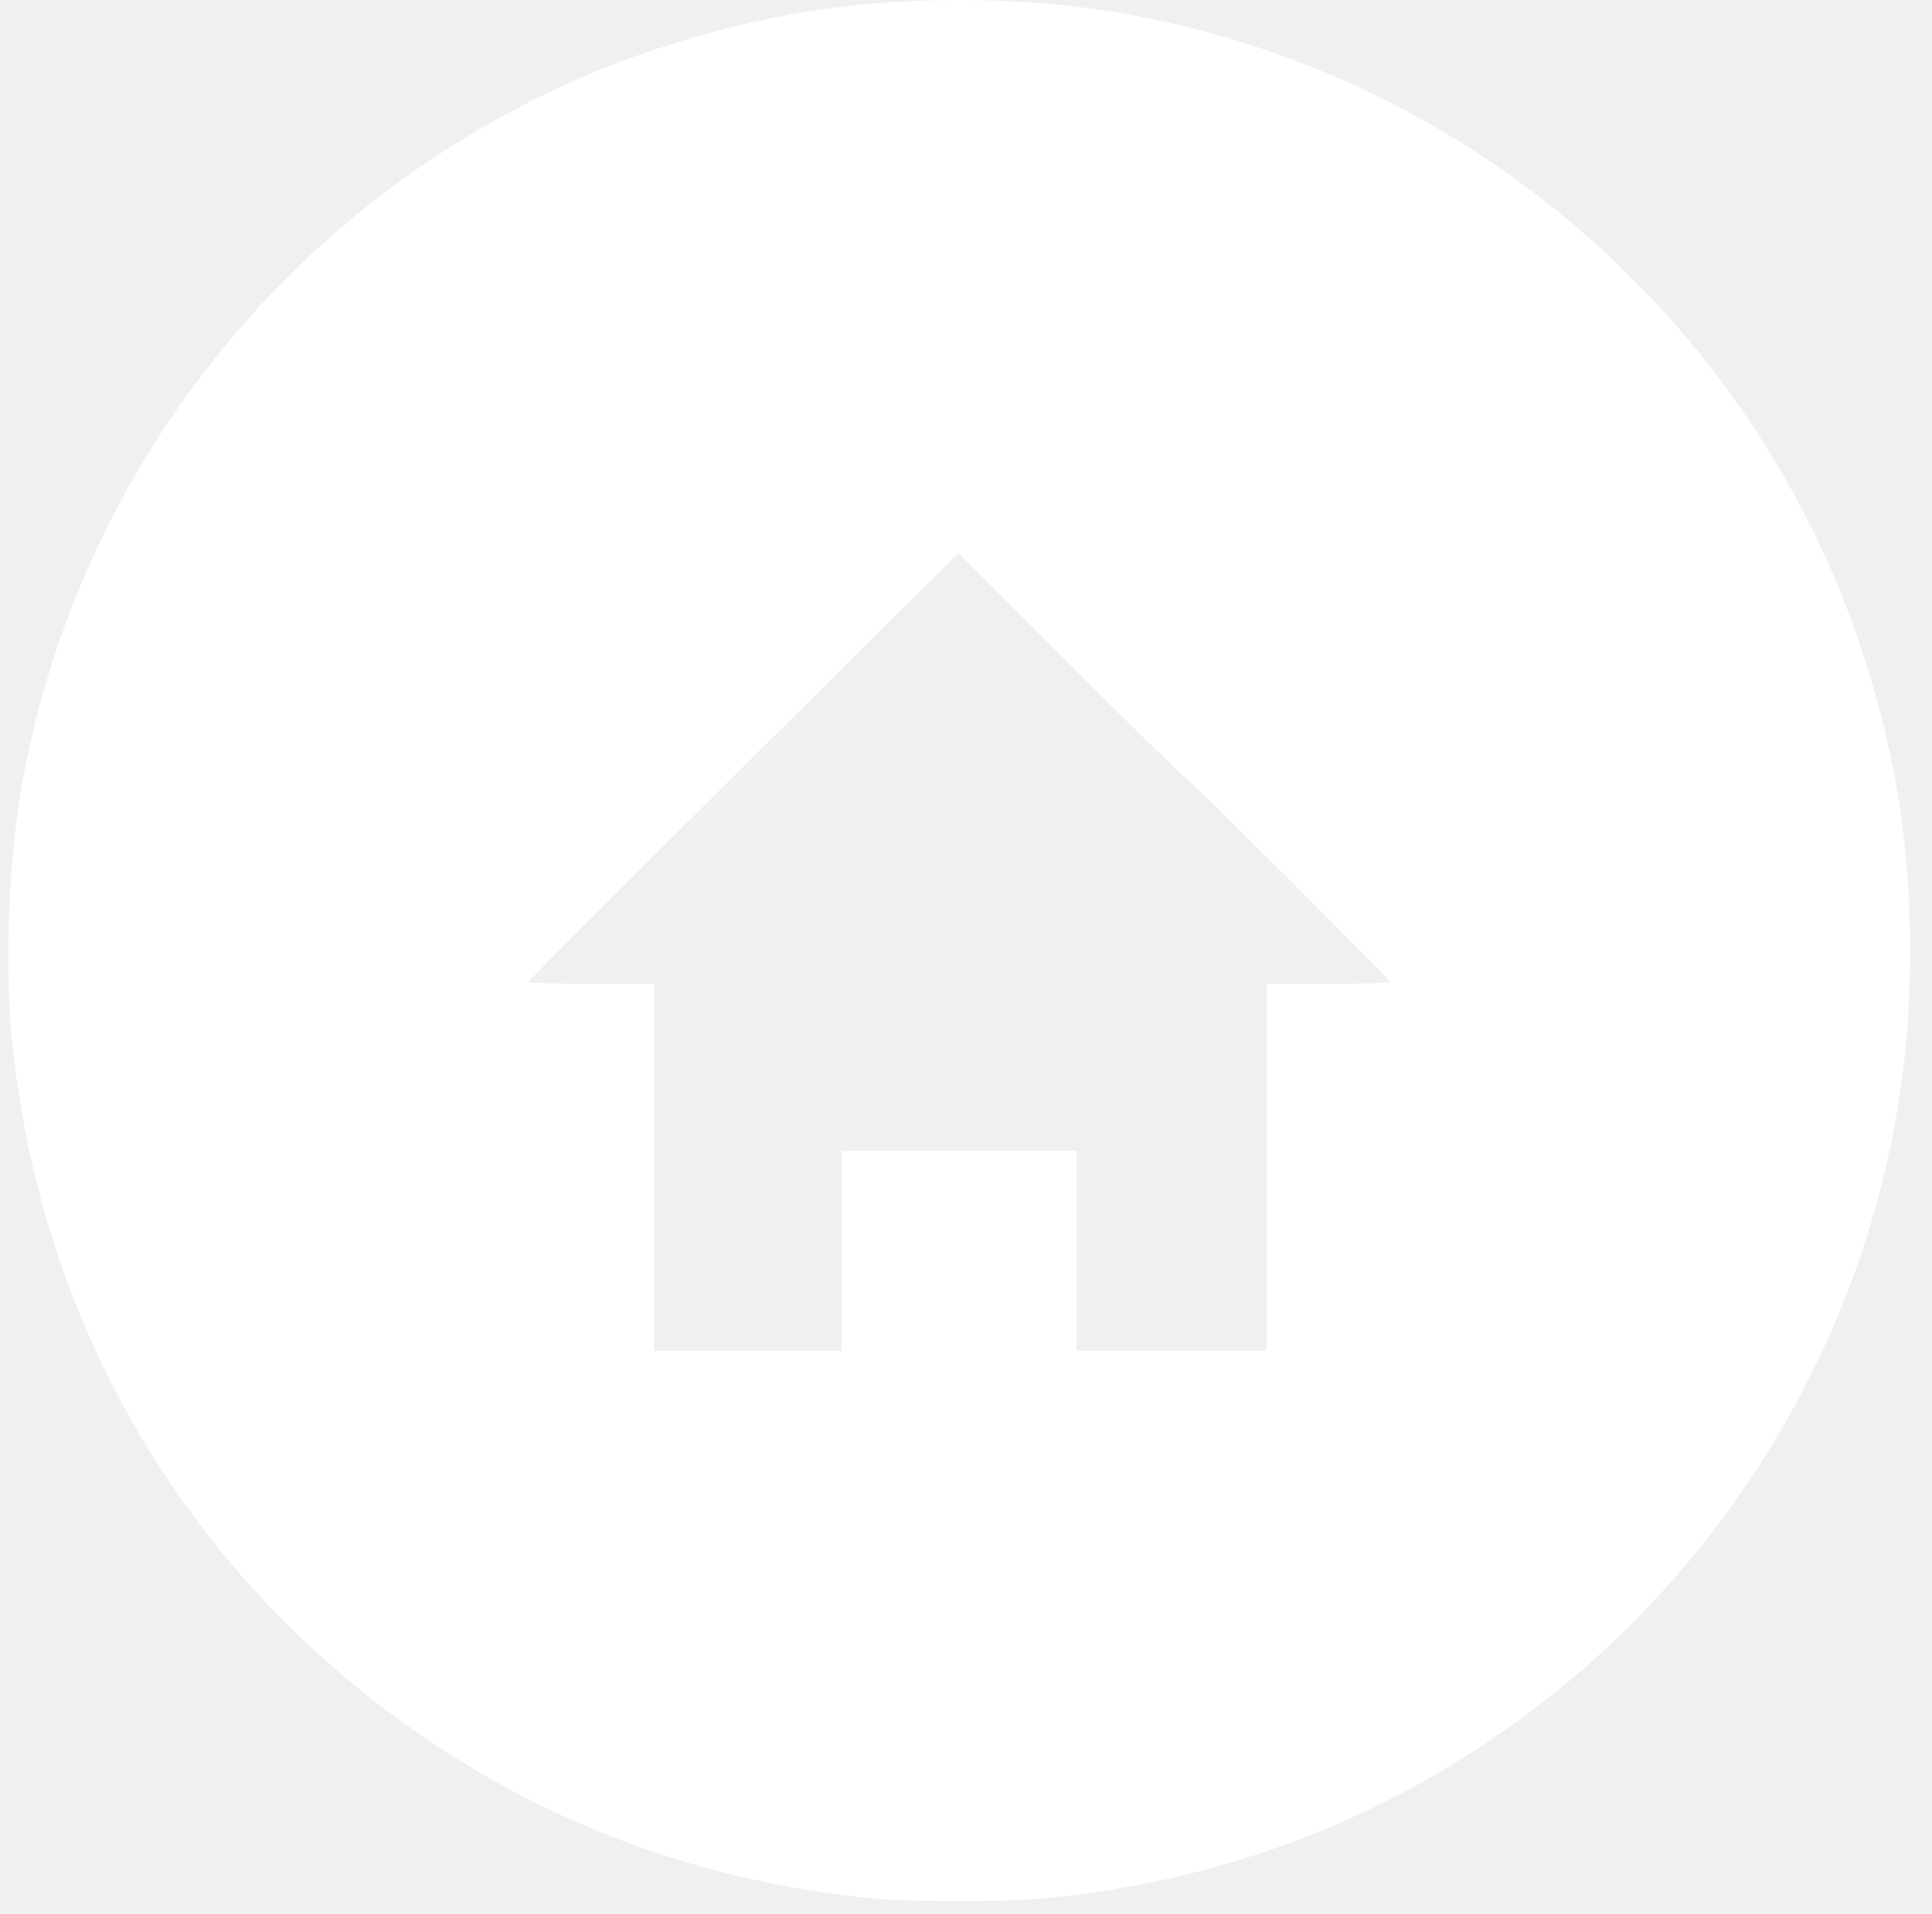
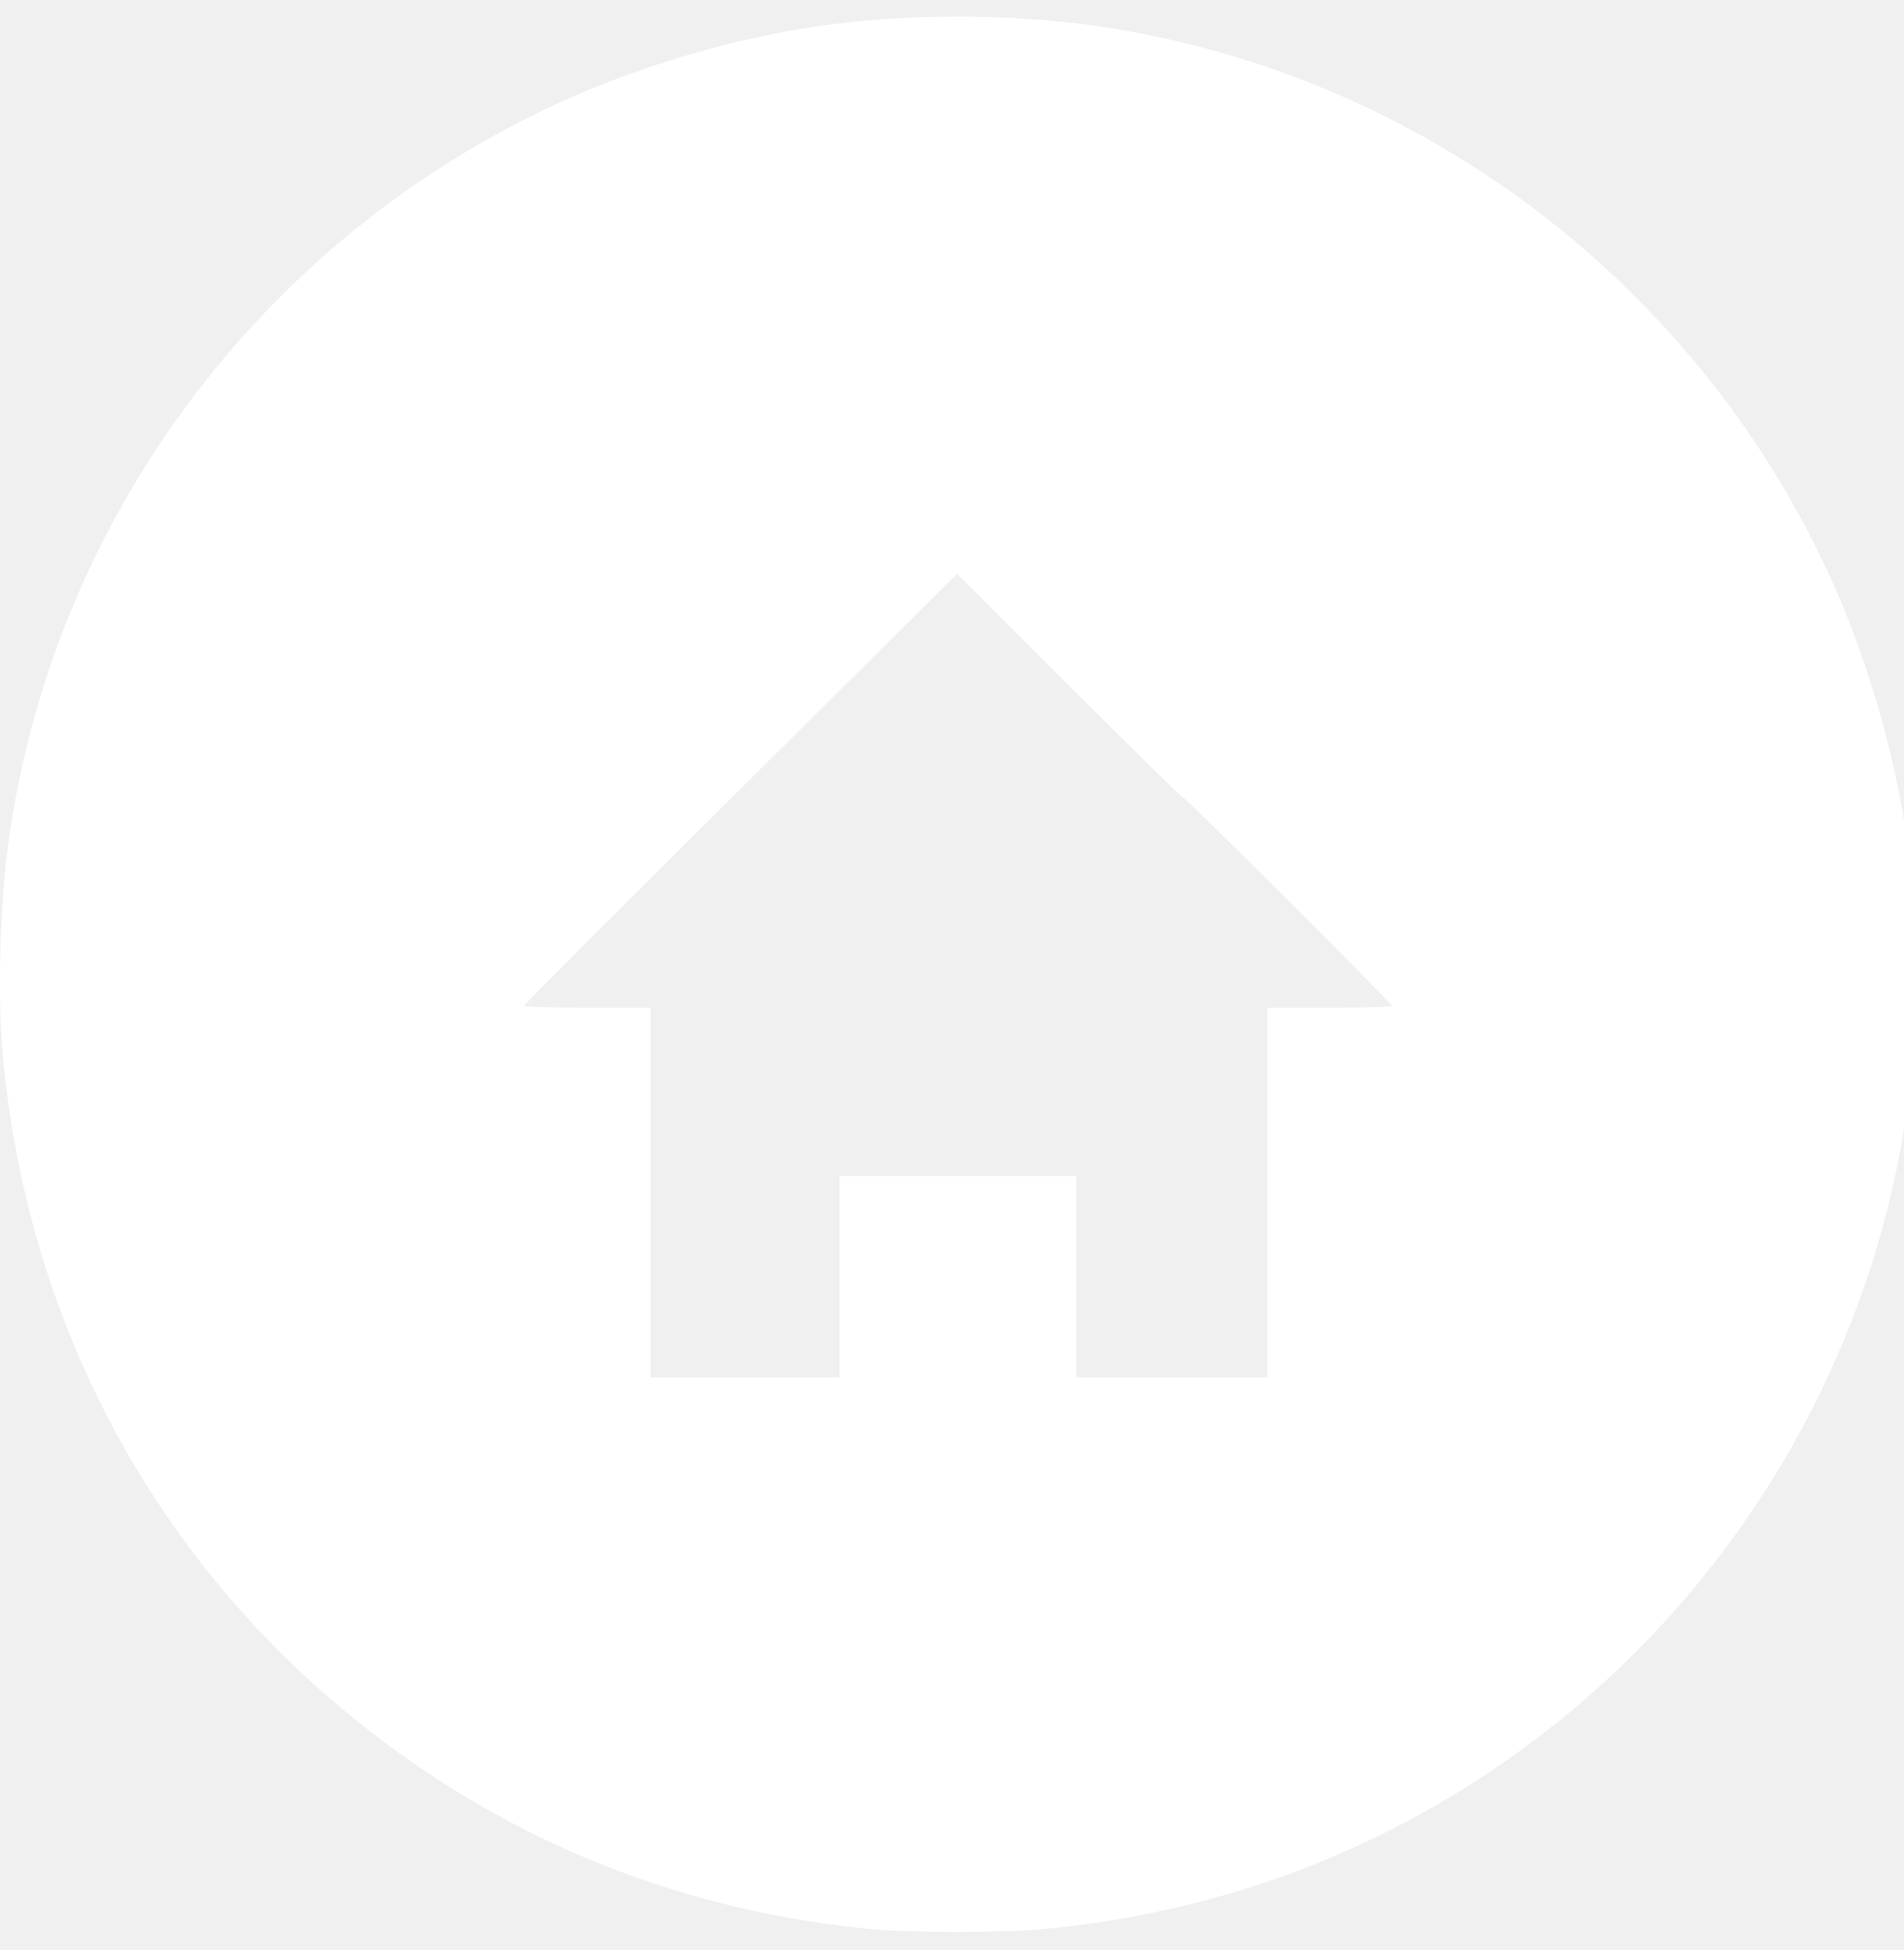
- <svg xmlns="http://www.w3.org/2000/svg" version="1.1" width="1171" height="1160" style="">
+ <svg xmlns="http://www.w3.org/2000/svg" version="1.1" width="1145.333" height="1173.333" style="">
  <rect id="backgroundrect" width="100%" height="100%" x="0" y="0" fill="none" stroke="none" class="" style="" />
  <g class="currentLayer" style="">
-     <g id="svg_1" class="selected" fill="#ffffff" fill-opacity="1">
-       <path style="" d="" fill="#ffffff" id="svg_2" fill-opacity="1" />
-       <path style="" d="m528.194,1150.698 c-109.212,-10.84 -207.531,-48.915 -293.707,-113.738 c-130.593,-98.235 -211.705,-244.065 -227.509,-409.033 c-3.702,-38.636 -2.09,-95.627 3.849,-136.161 c28.578,-195.028 157.009,-363.429 338.035,-443.236 c45.521,-20.069 99.233,-35.579 147.913,-42.712 c52.931,-7.756 116.244,-7.756 169.175,0 c195.027,28.578 363.428,157.009 443.236,338.035 c20.068,45.521 35.578,99.233 42.711,147.913 c7.756,52.931 7.756,116.244 0,169.175 c-21.971,149.942 -103.984,287.032 -226.113,377.961 c-85.78,63.866 -184.115,101.419 -292.848,111.836 c-23.892,2.289 -81.506,2.268 -104.742,-0.039 zm-18.082,-392.471 l0,-60.625 l71.25,0 l71.25,0 l0,60.625 l0,60.625 l57.5,0 l57.5,0 l0,-111.25 l0,-111.25 l37.5,0 c20.625,0 37.5,-0.466 37.5,-1.035 c0,-1.573 -123.935,-125.215 -125.511,-125.215 c-0.755,0 -31.708,-30.34 -68.786,-67.422 l-67.413,-67.422 l-130.395,129.456 c-71.717,71.201 -130.395,129.947 -130.395,130.547 c0,0.6 17.156,1.091 38.125,1.091 l38.125,0 l0,111.25 l0,111.25 l56.875,0 l56.875,0 l0,-60.625 z" fill="#ffffff" id="svg_3" fill-opacity="1" />
+     <g id="svg_1" class="" fill="#ffffff" fill-opacity="1" transform="">
+       <path style="" d="" fill="#ffffff" id="svg_2" fill-opacity="1" transform="" />
+       <path style="" d="m523.194,1160.698 c-109.212,-10.84 -207.531,-48.915 -293.707,-113.738 c-130.593,-98.235 -211.705,-244.065 -227.509,-409.033 c-3.702,-38.636 -2.09,-95.627 3.849,-136.161 c28.578,-195.028 157.009,-363.429 338.035,-443.236 c45.521,-20.069 99.233,-35.579 147.913,-42.712 c52.931,-7.756 116.244,-7.756 169.175,0 c195.027,28.578 363.428,157.009 443.236,338.035 c20.068,45.521 35.578,99.233 42.711,147.913 c7.756,52.931 7.756,116.244 0,169.175 c-21.971,149.942 -103.984,287.032 -226.113,377.961 c-85.78,63.866 -184.115,101.419 -292.848,111.836 c-23.892,2.289 -81.506,2.268 -104.742,-0.039 zm-18.082,-392.471 l0,-60.625 l71.25,0 l71.25,0 l0,60.625 l0,60.625 l57.5,0 l57.5,0 l0,-111.25 l0,-111.25 l37.5,0 c20.625,0 37.5,-0.466 37.5,-1.035 c0,-1.573 -123.935,-125.215 -125.511,-125.215 c-0.755,0 -31.708,-30.34 -68.786,-67.422 l-67.413,-67.422 l-130.395,129.456 c-71.717,71.201 -130.395,129.947 -130.395,130.547 c0,0.6 17.156,1.091 38.125,1.091 l38.125,0 l0,111.25 l0,111.25 l56.875,0 l56.875,0 l0,-60.625 z" fill="#ffffff" id="svg_3" fill-opacity="1" />
    </g>
  </g>
</svg>
